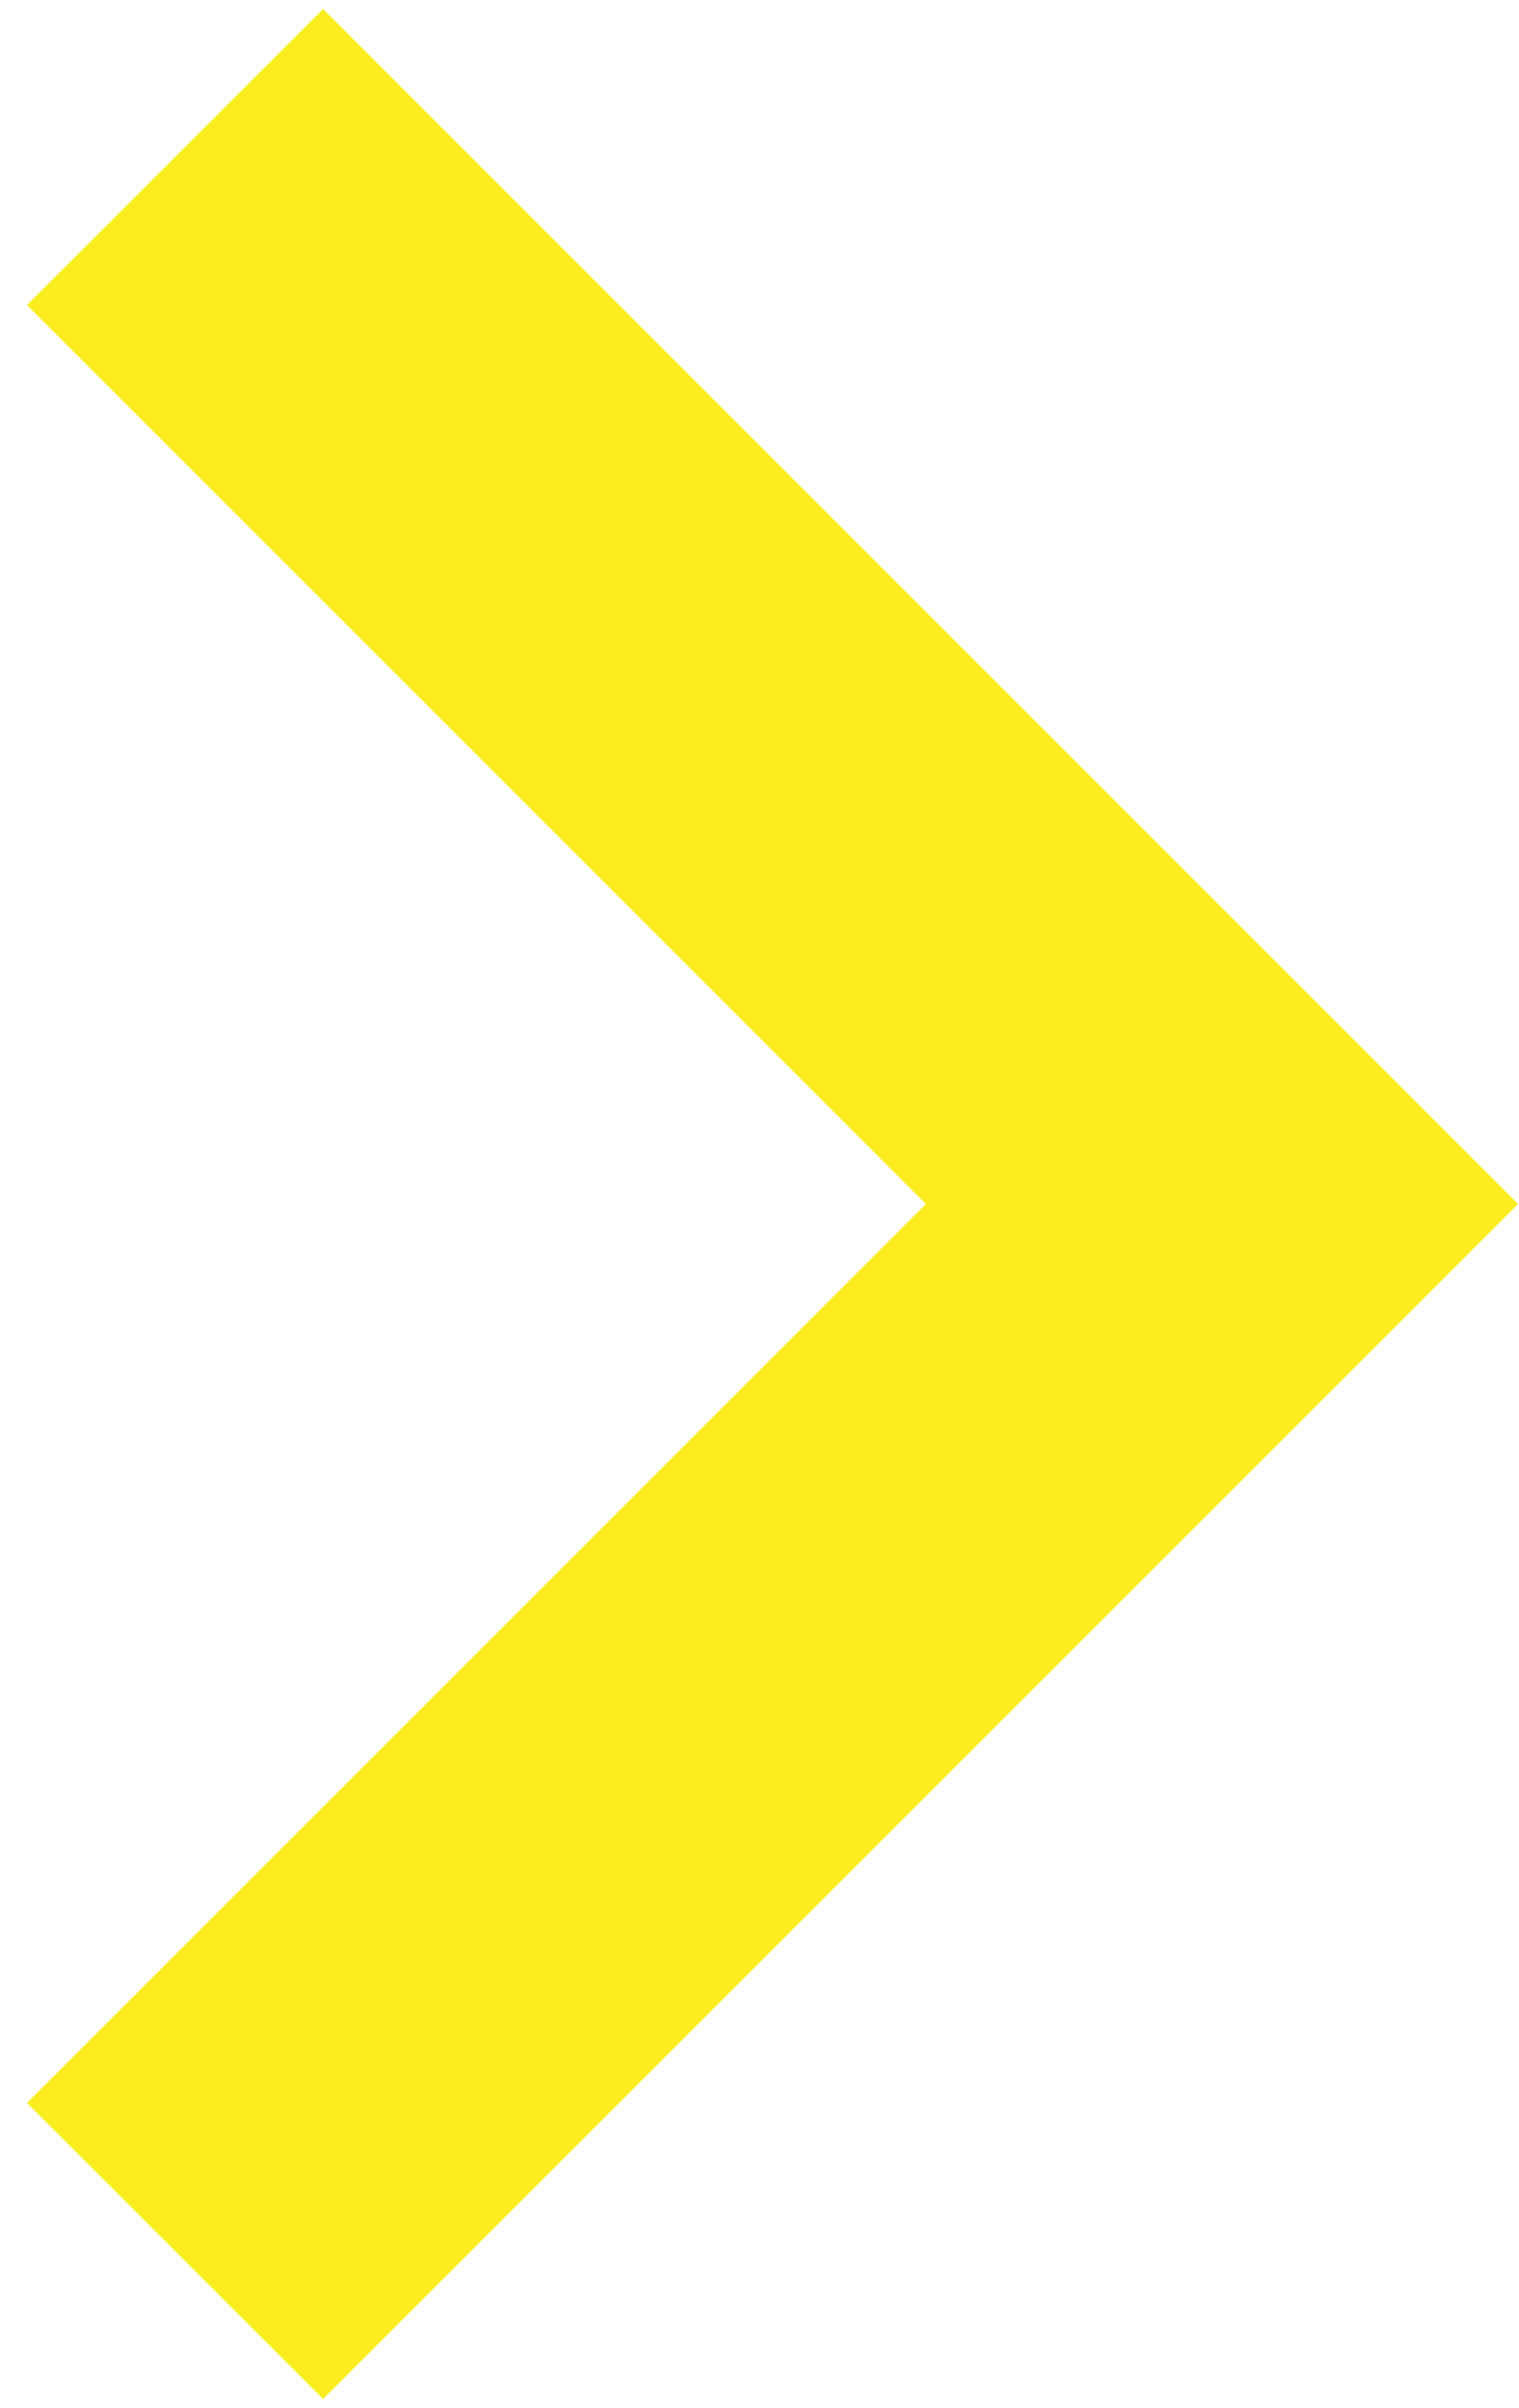
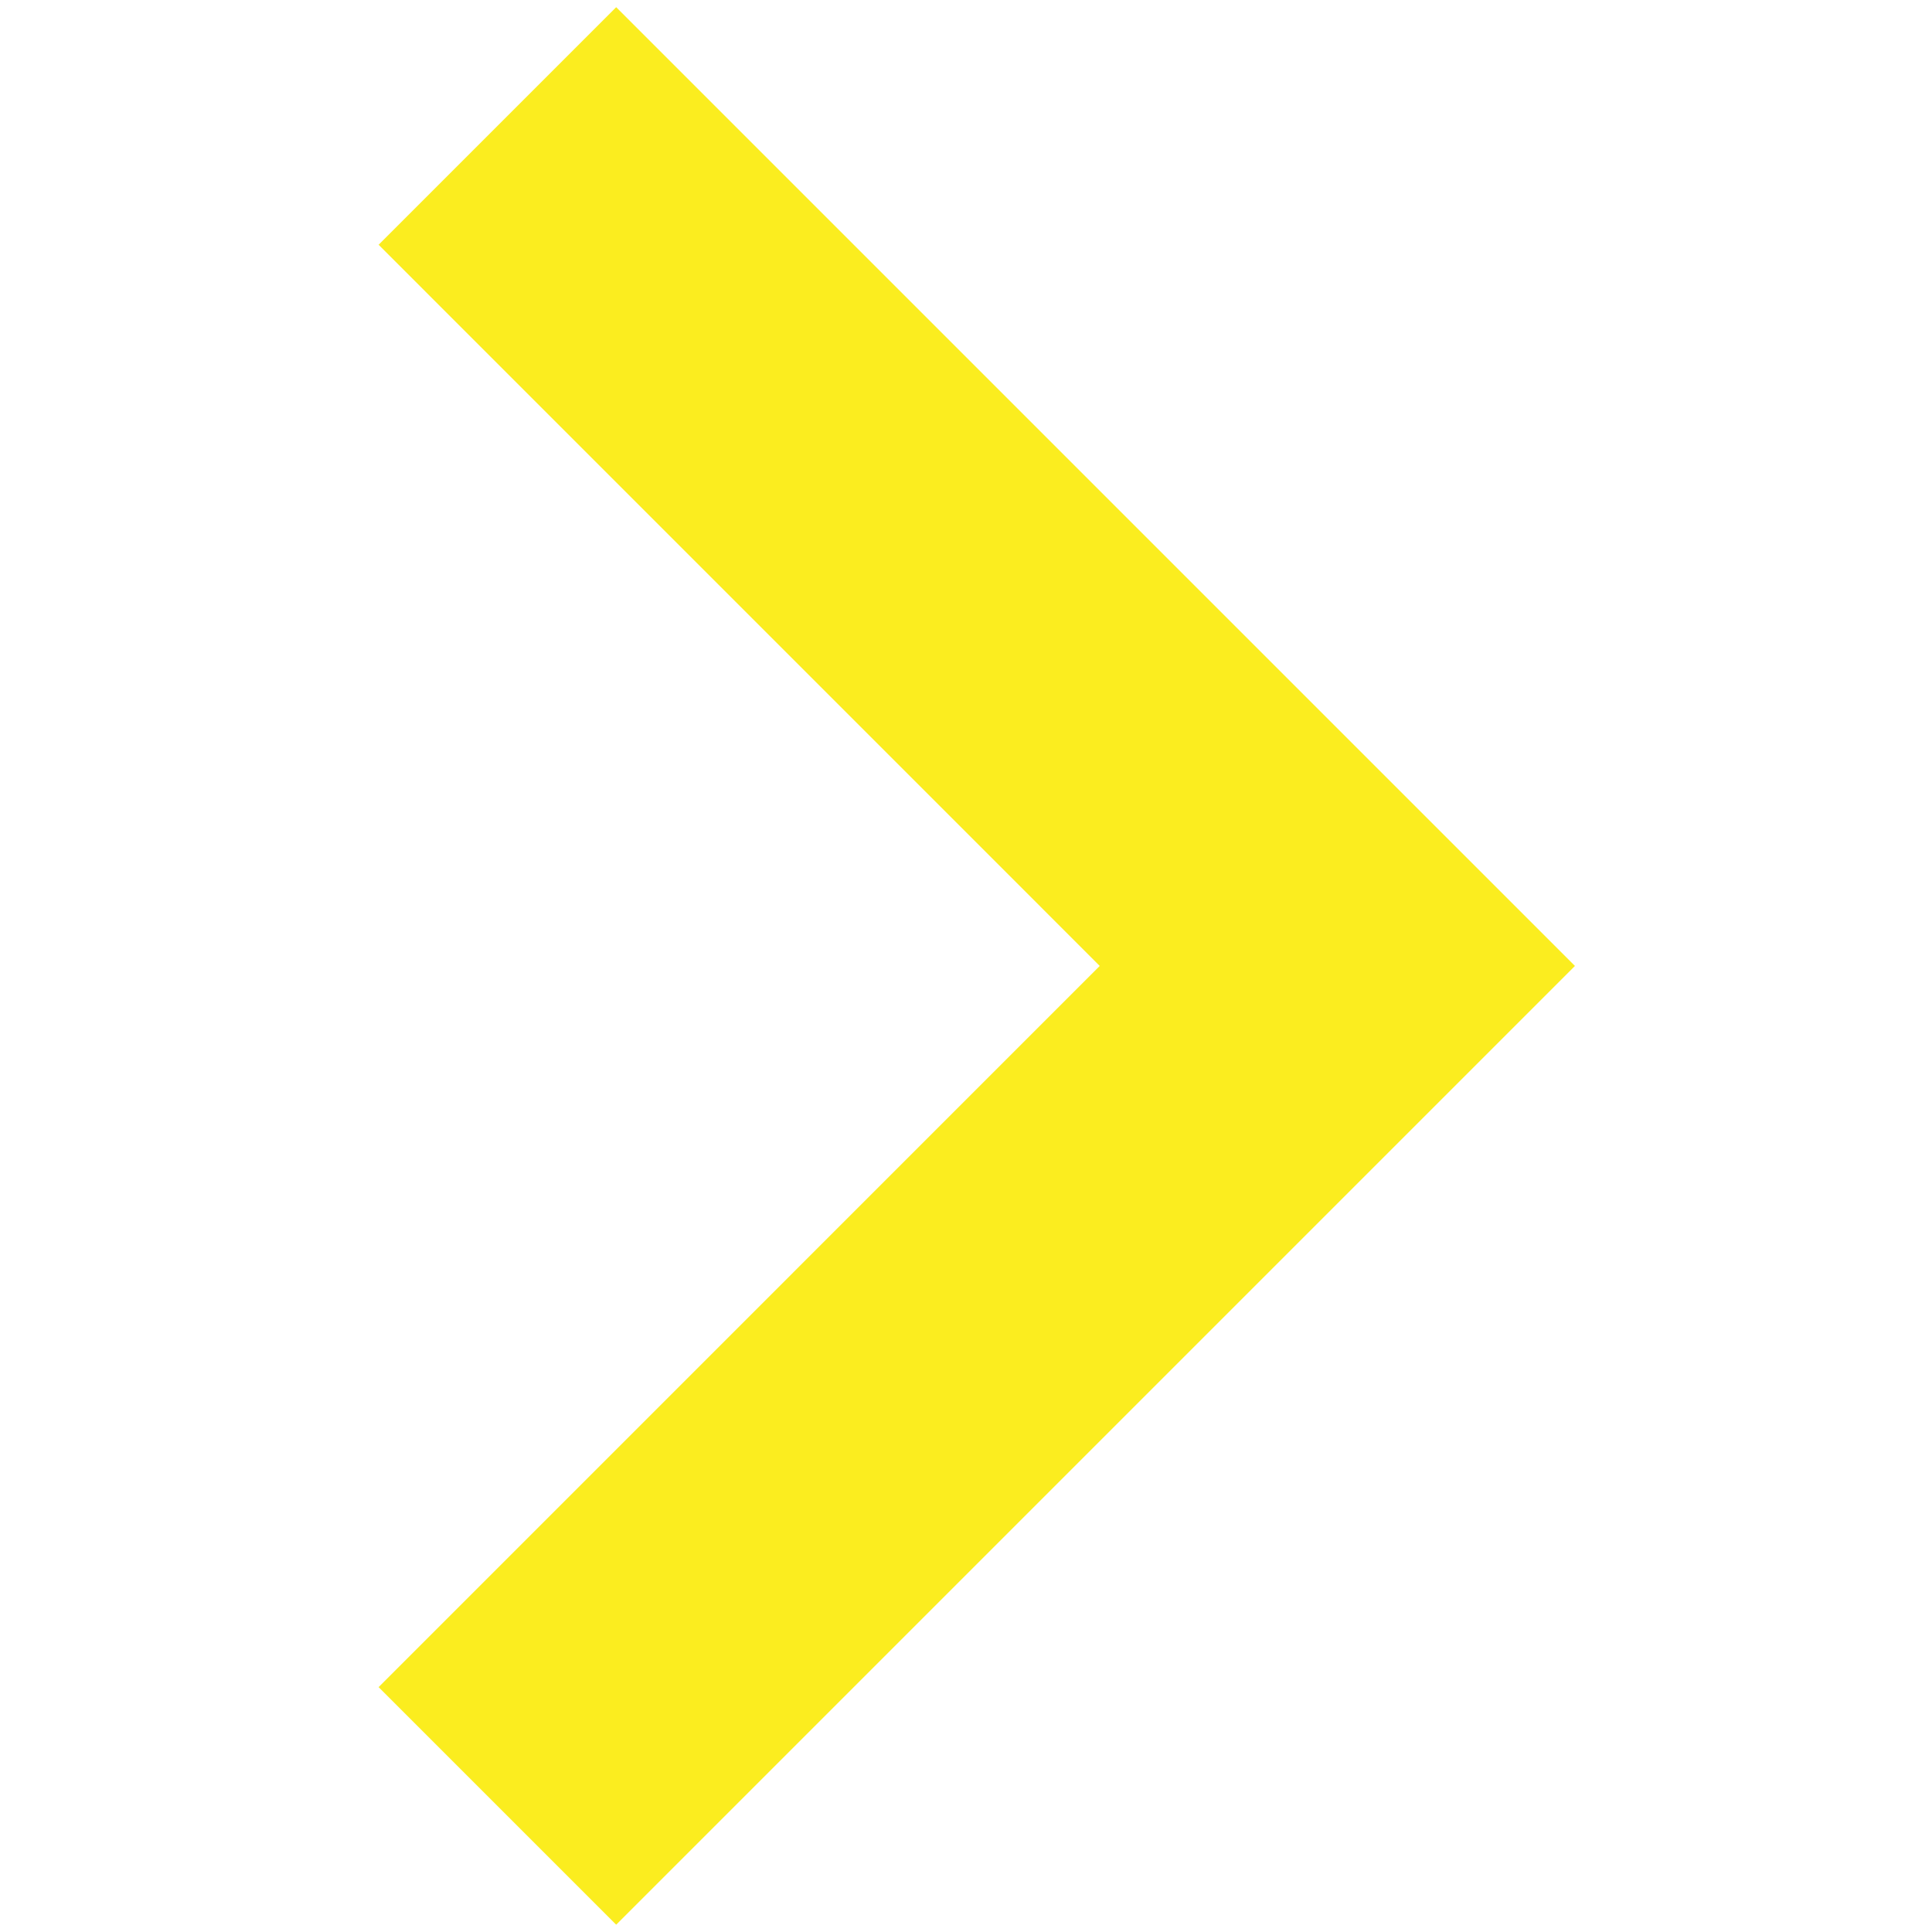
- <svg xmlns="http://www.w3.org/2000/svg" width="29" height="46" fill="none">
-   <path fill="#FBED1F" fill-rule="evenodd" d="M17.686 23 .515 5.828 6.172.172 29 23 6.172 45.828.515 40.172 17.686 23Z" clip-rule="evenodd" />
+ <svg xmlns="http://www.w3.org/2000/svg" version="1.1" width="32" height="32" viewBox="0 0 32 32">
+   <path fill="#fbed1f" d="M18.216 16l-11.945-11.946 3.935-3.935 15.88 15.88-15.88 15.88-3.935-3.935 11.945-11.946z" />
</svg>
